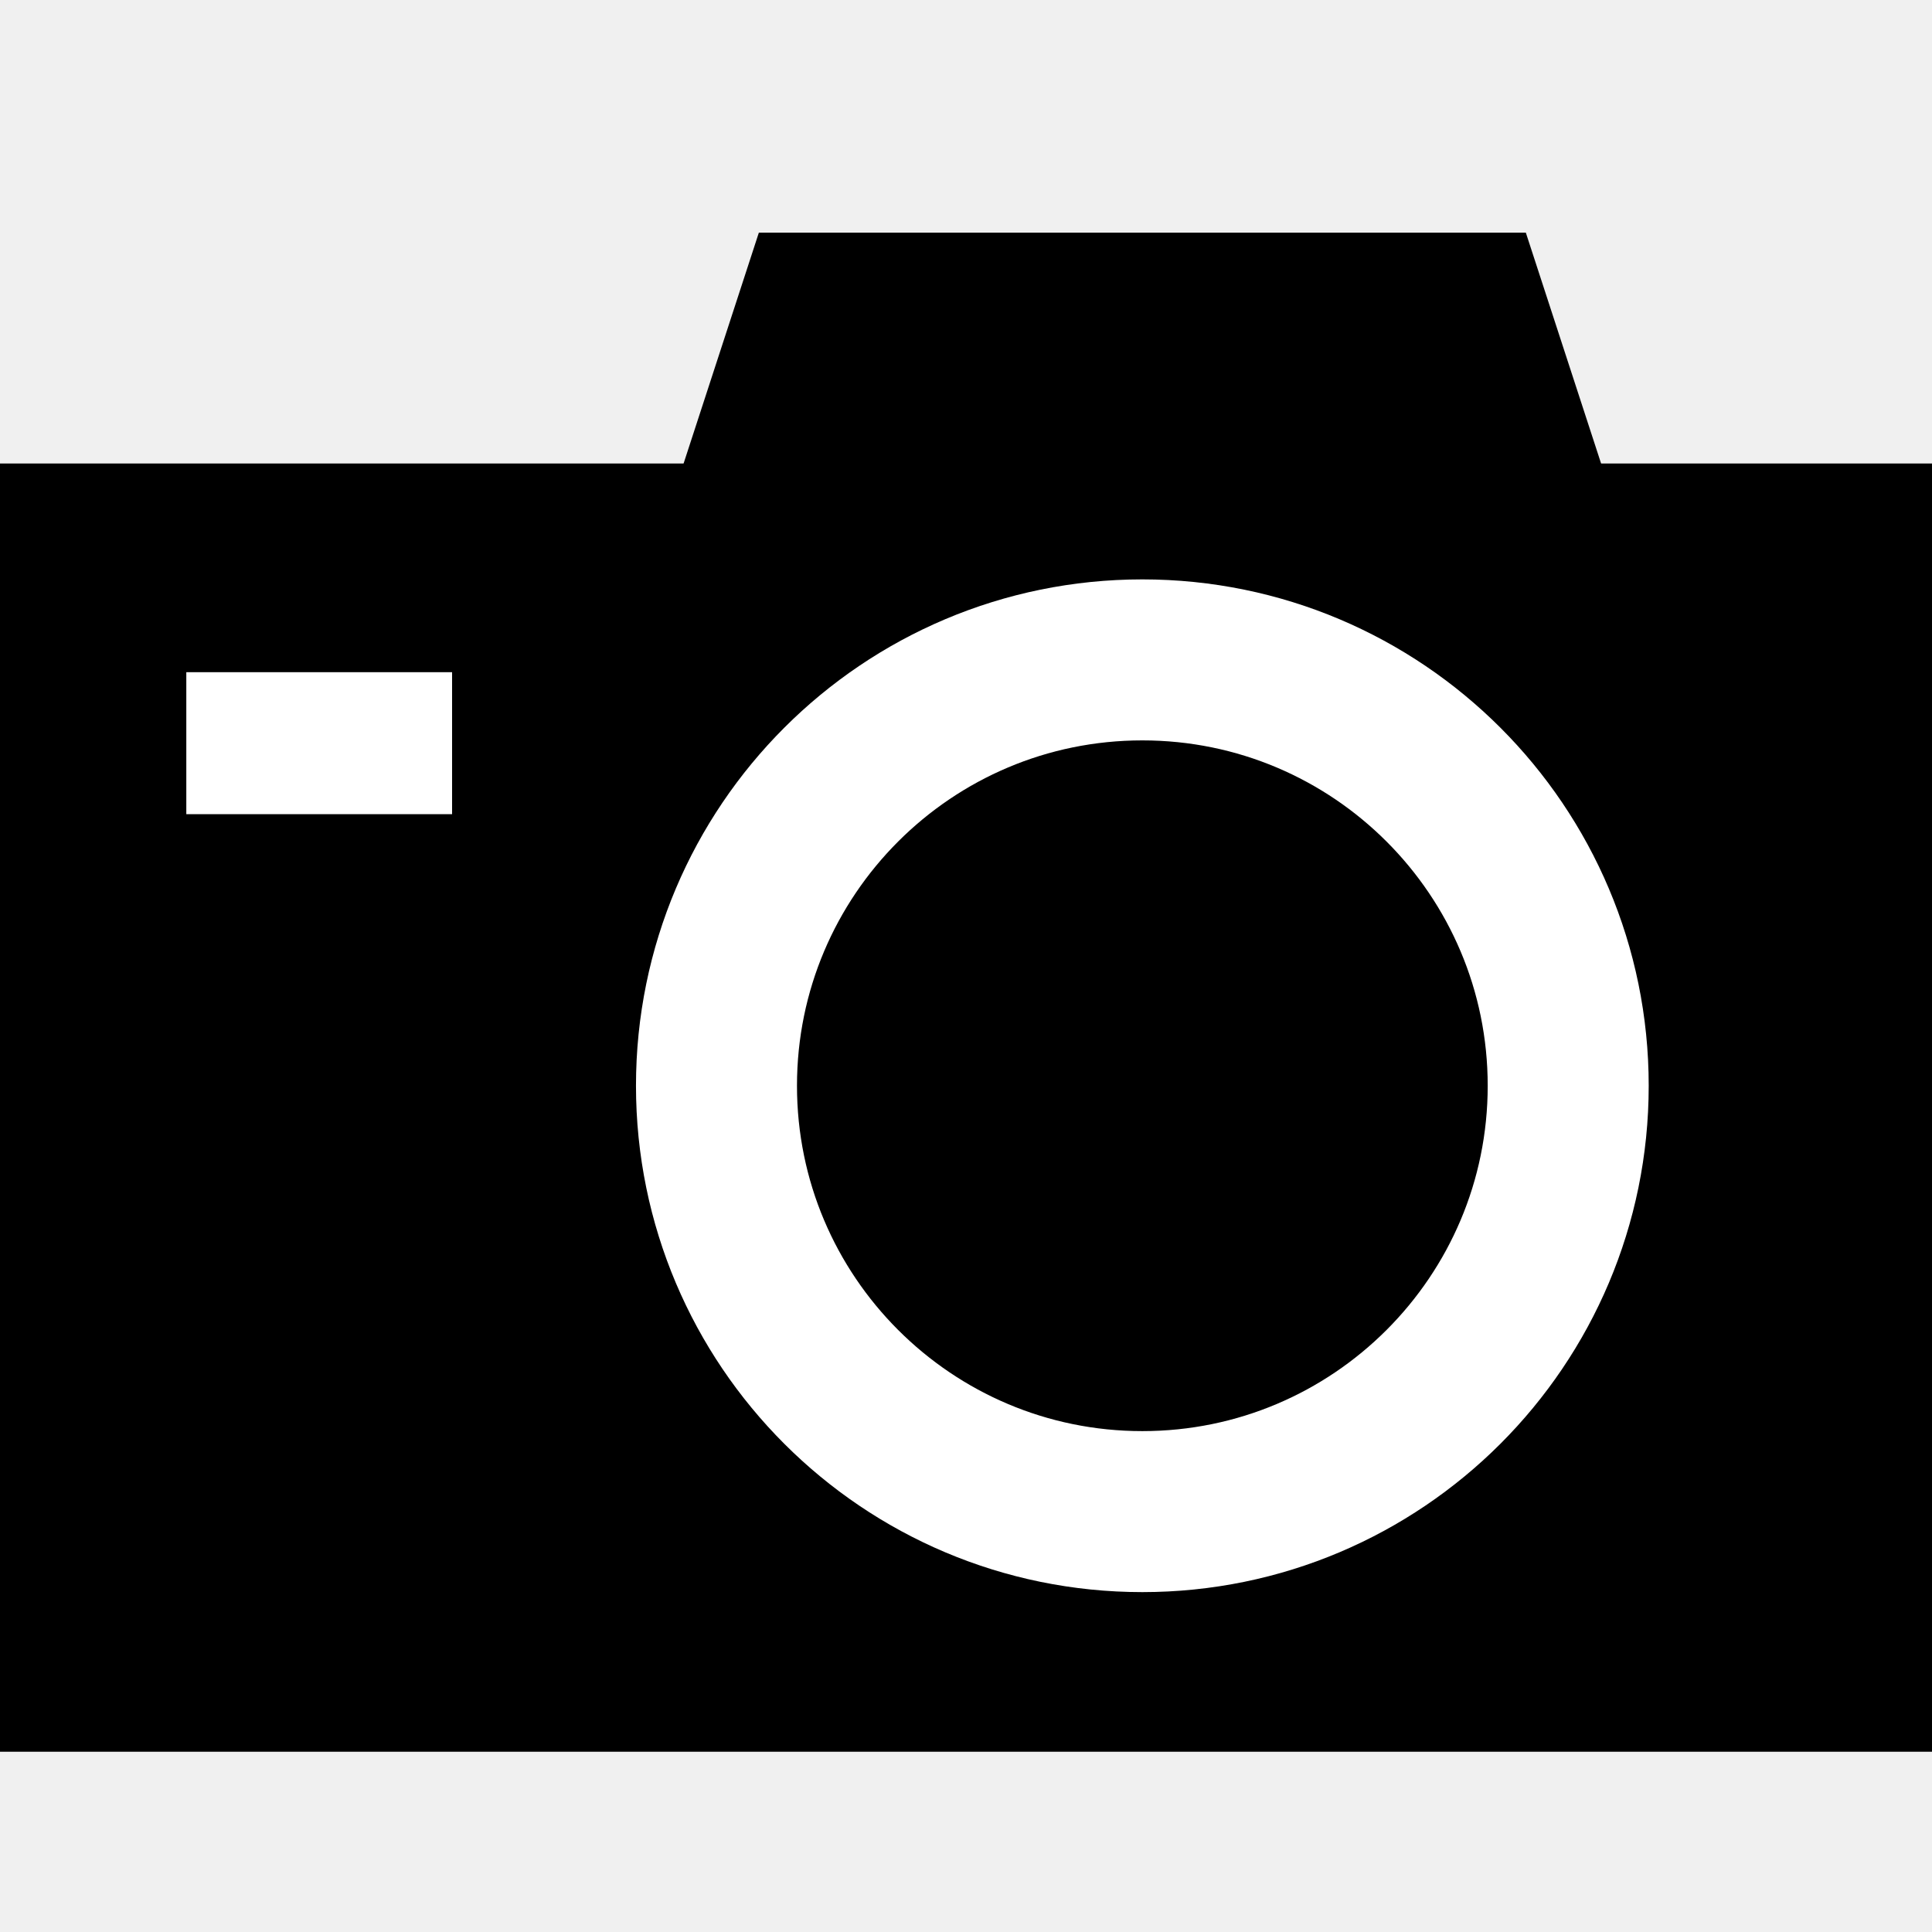
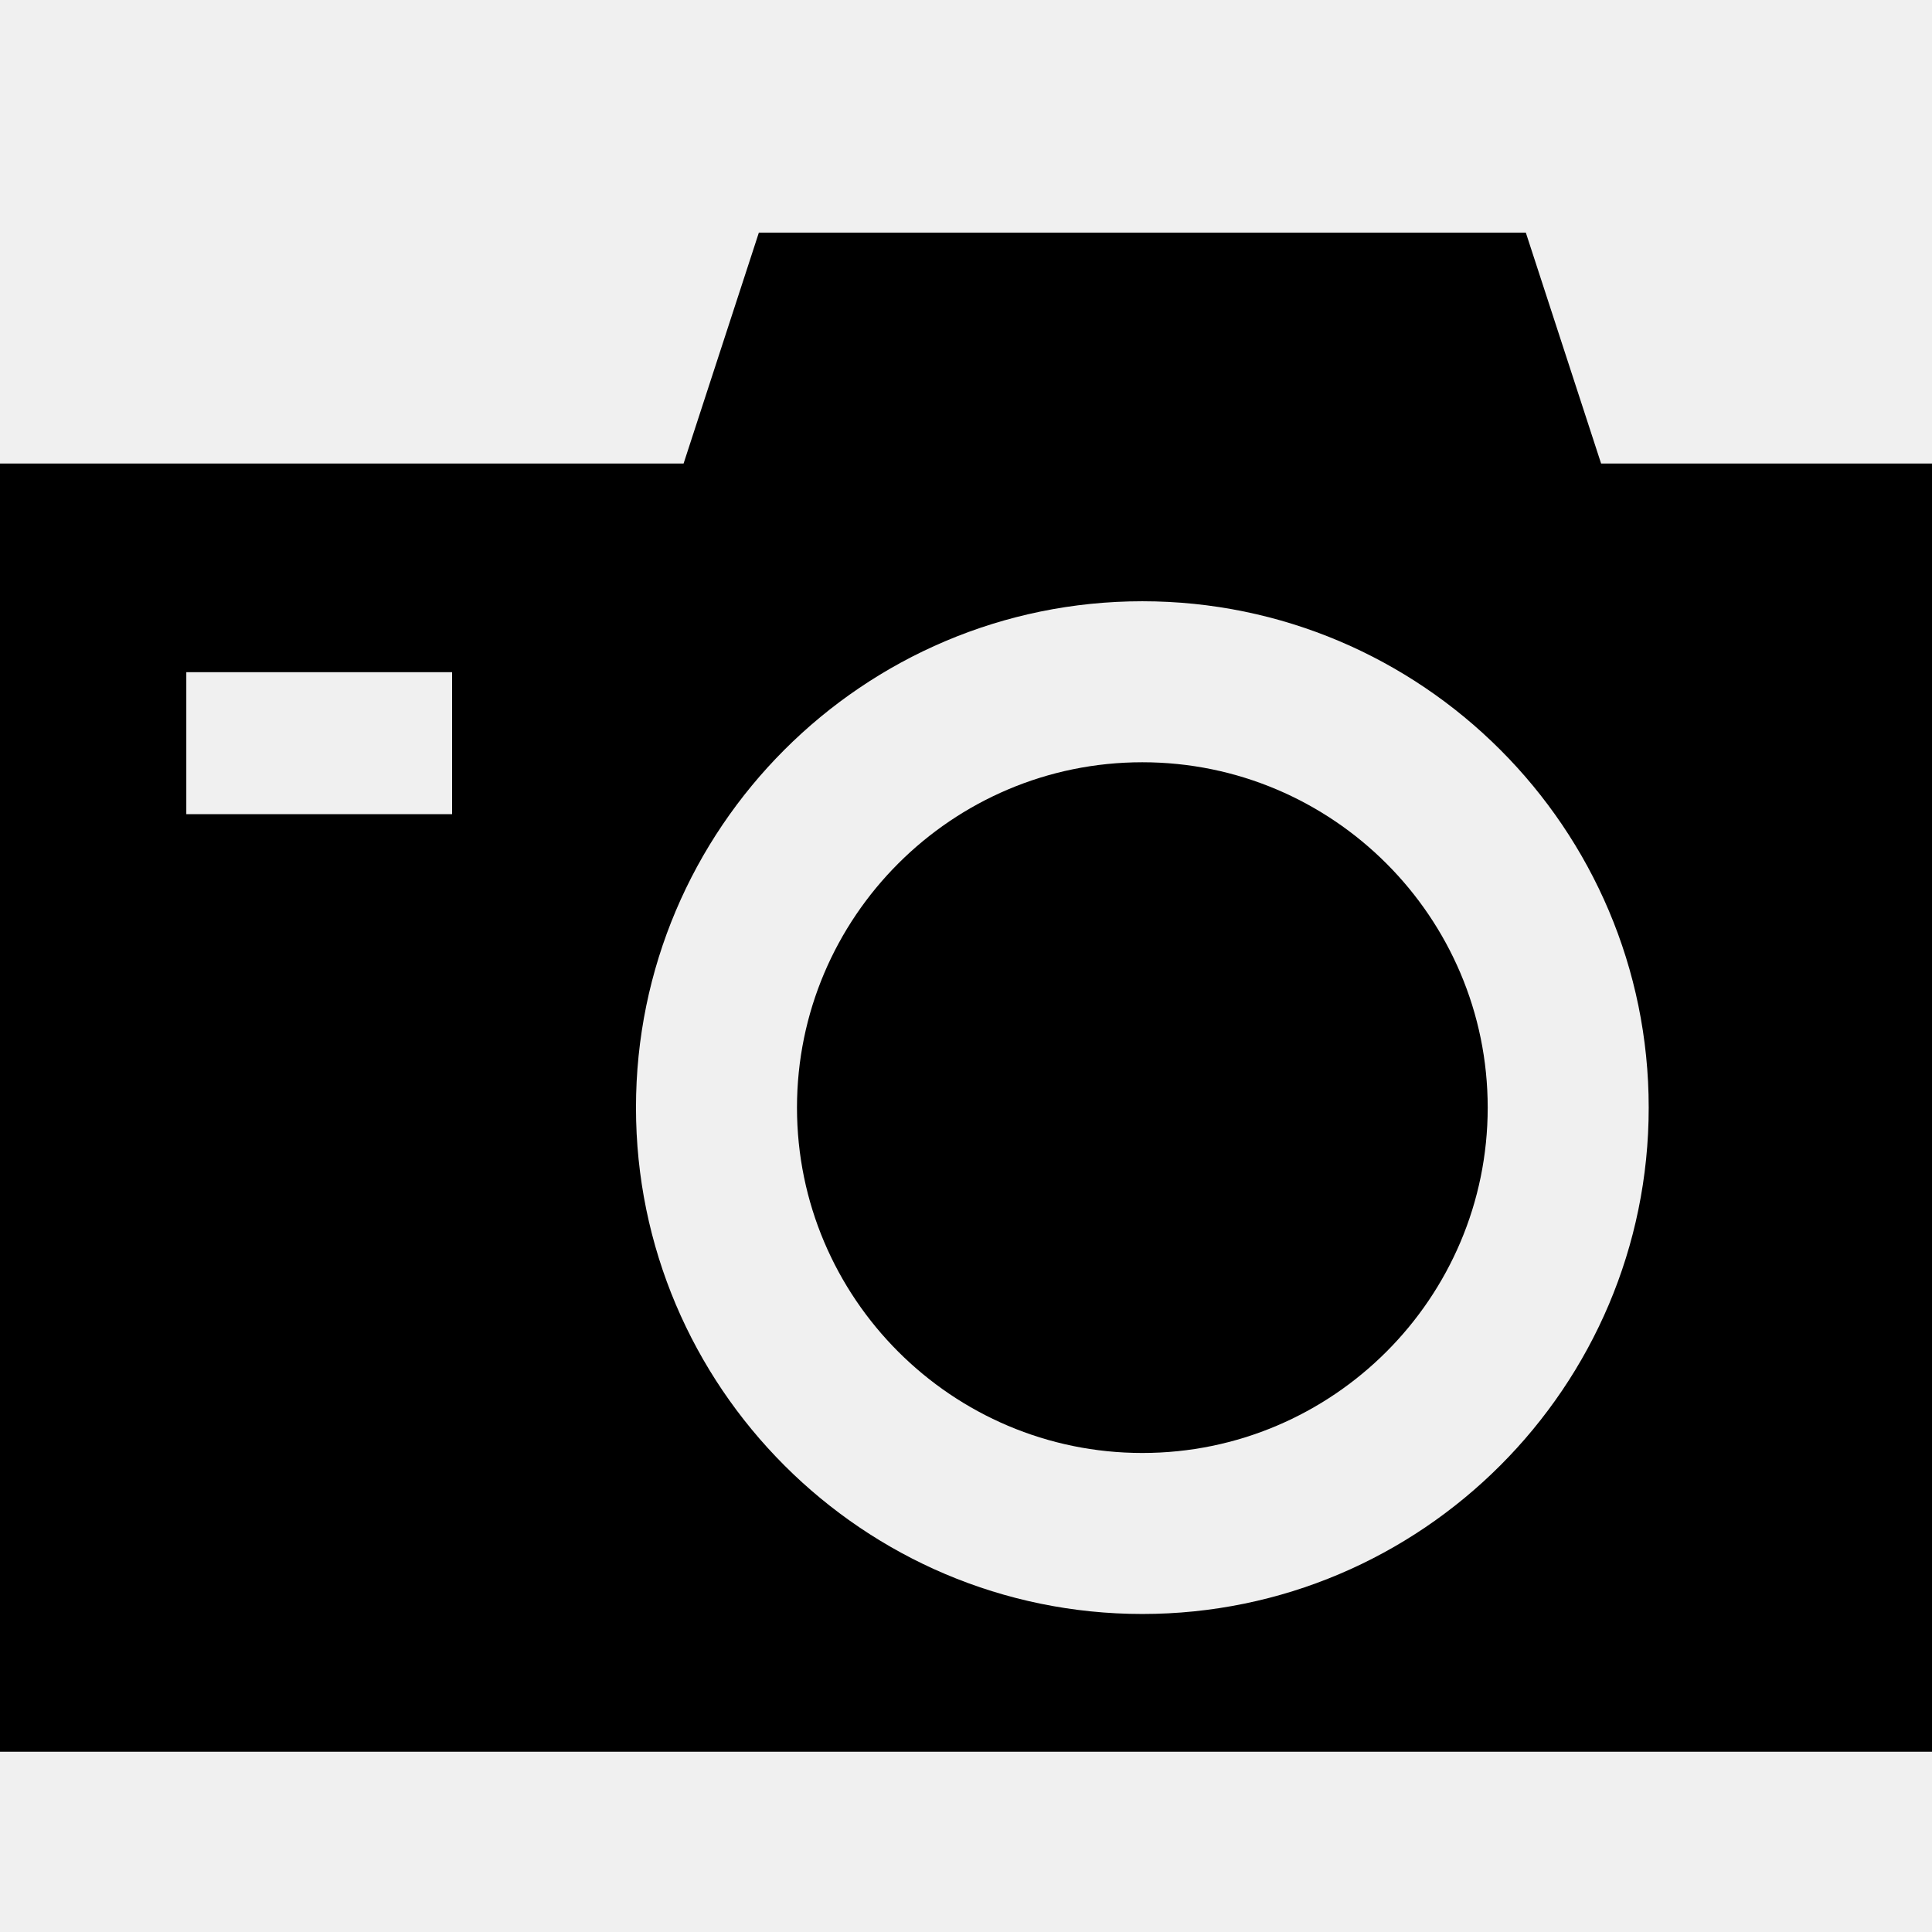
<svg xmlns="http://www.w3.org/2000/svg" version="1.1" id="Layer_1" x="0px" y="0px" width="120px" height="120px" viewBox="0 0 120 120" enable-background="new 0 0 120 120" xml:space="preserve">
-   <rect y="28.789" width="120" height="80.014" />
-   <circle stroke="#FFFFFF" stroke-width="10" stroke-miterlimit="10" cx="70.953" cy="67.438" r="26.451" />
-   <polygon points="99.773,29.789 42.133,29.789 47.133,14.452 94.773,14.452 " />
-   <rect x="11.572" y="41.751" fill="#FFFFFF" width="16.508" height="8.819" />
+   <g>
+     <path d="M70.953,47.345c-11.828,0-21.451,9.623-21.451,21.451s9.623,21.451,21.451,21.451s21.451-9.623,21.451-21.451   S82.781,47.345,70.953,47.345z" />
+     <path d="M99.447,28.789l-4.674-14.337H47.133l-4.674,14.337H0v80.014h120V28.789H99.447z M28.08,50.57H11.572v-8.819H28.08V50.57z    M70.953,100.247c-17.342,0-31.451-14.109-31.451-31.451s14.109-31.451,31.451-31.451c17.342,0,31.451,14.109,31.451,31.451   S88.295,100.247,70.953,100.247z" />
+   </g>
</svg>
